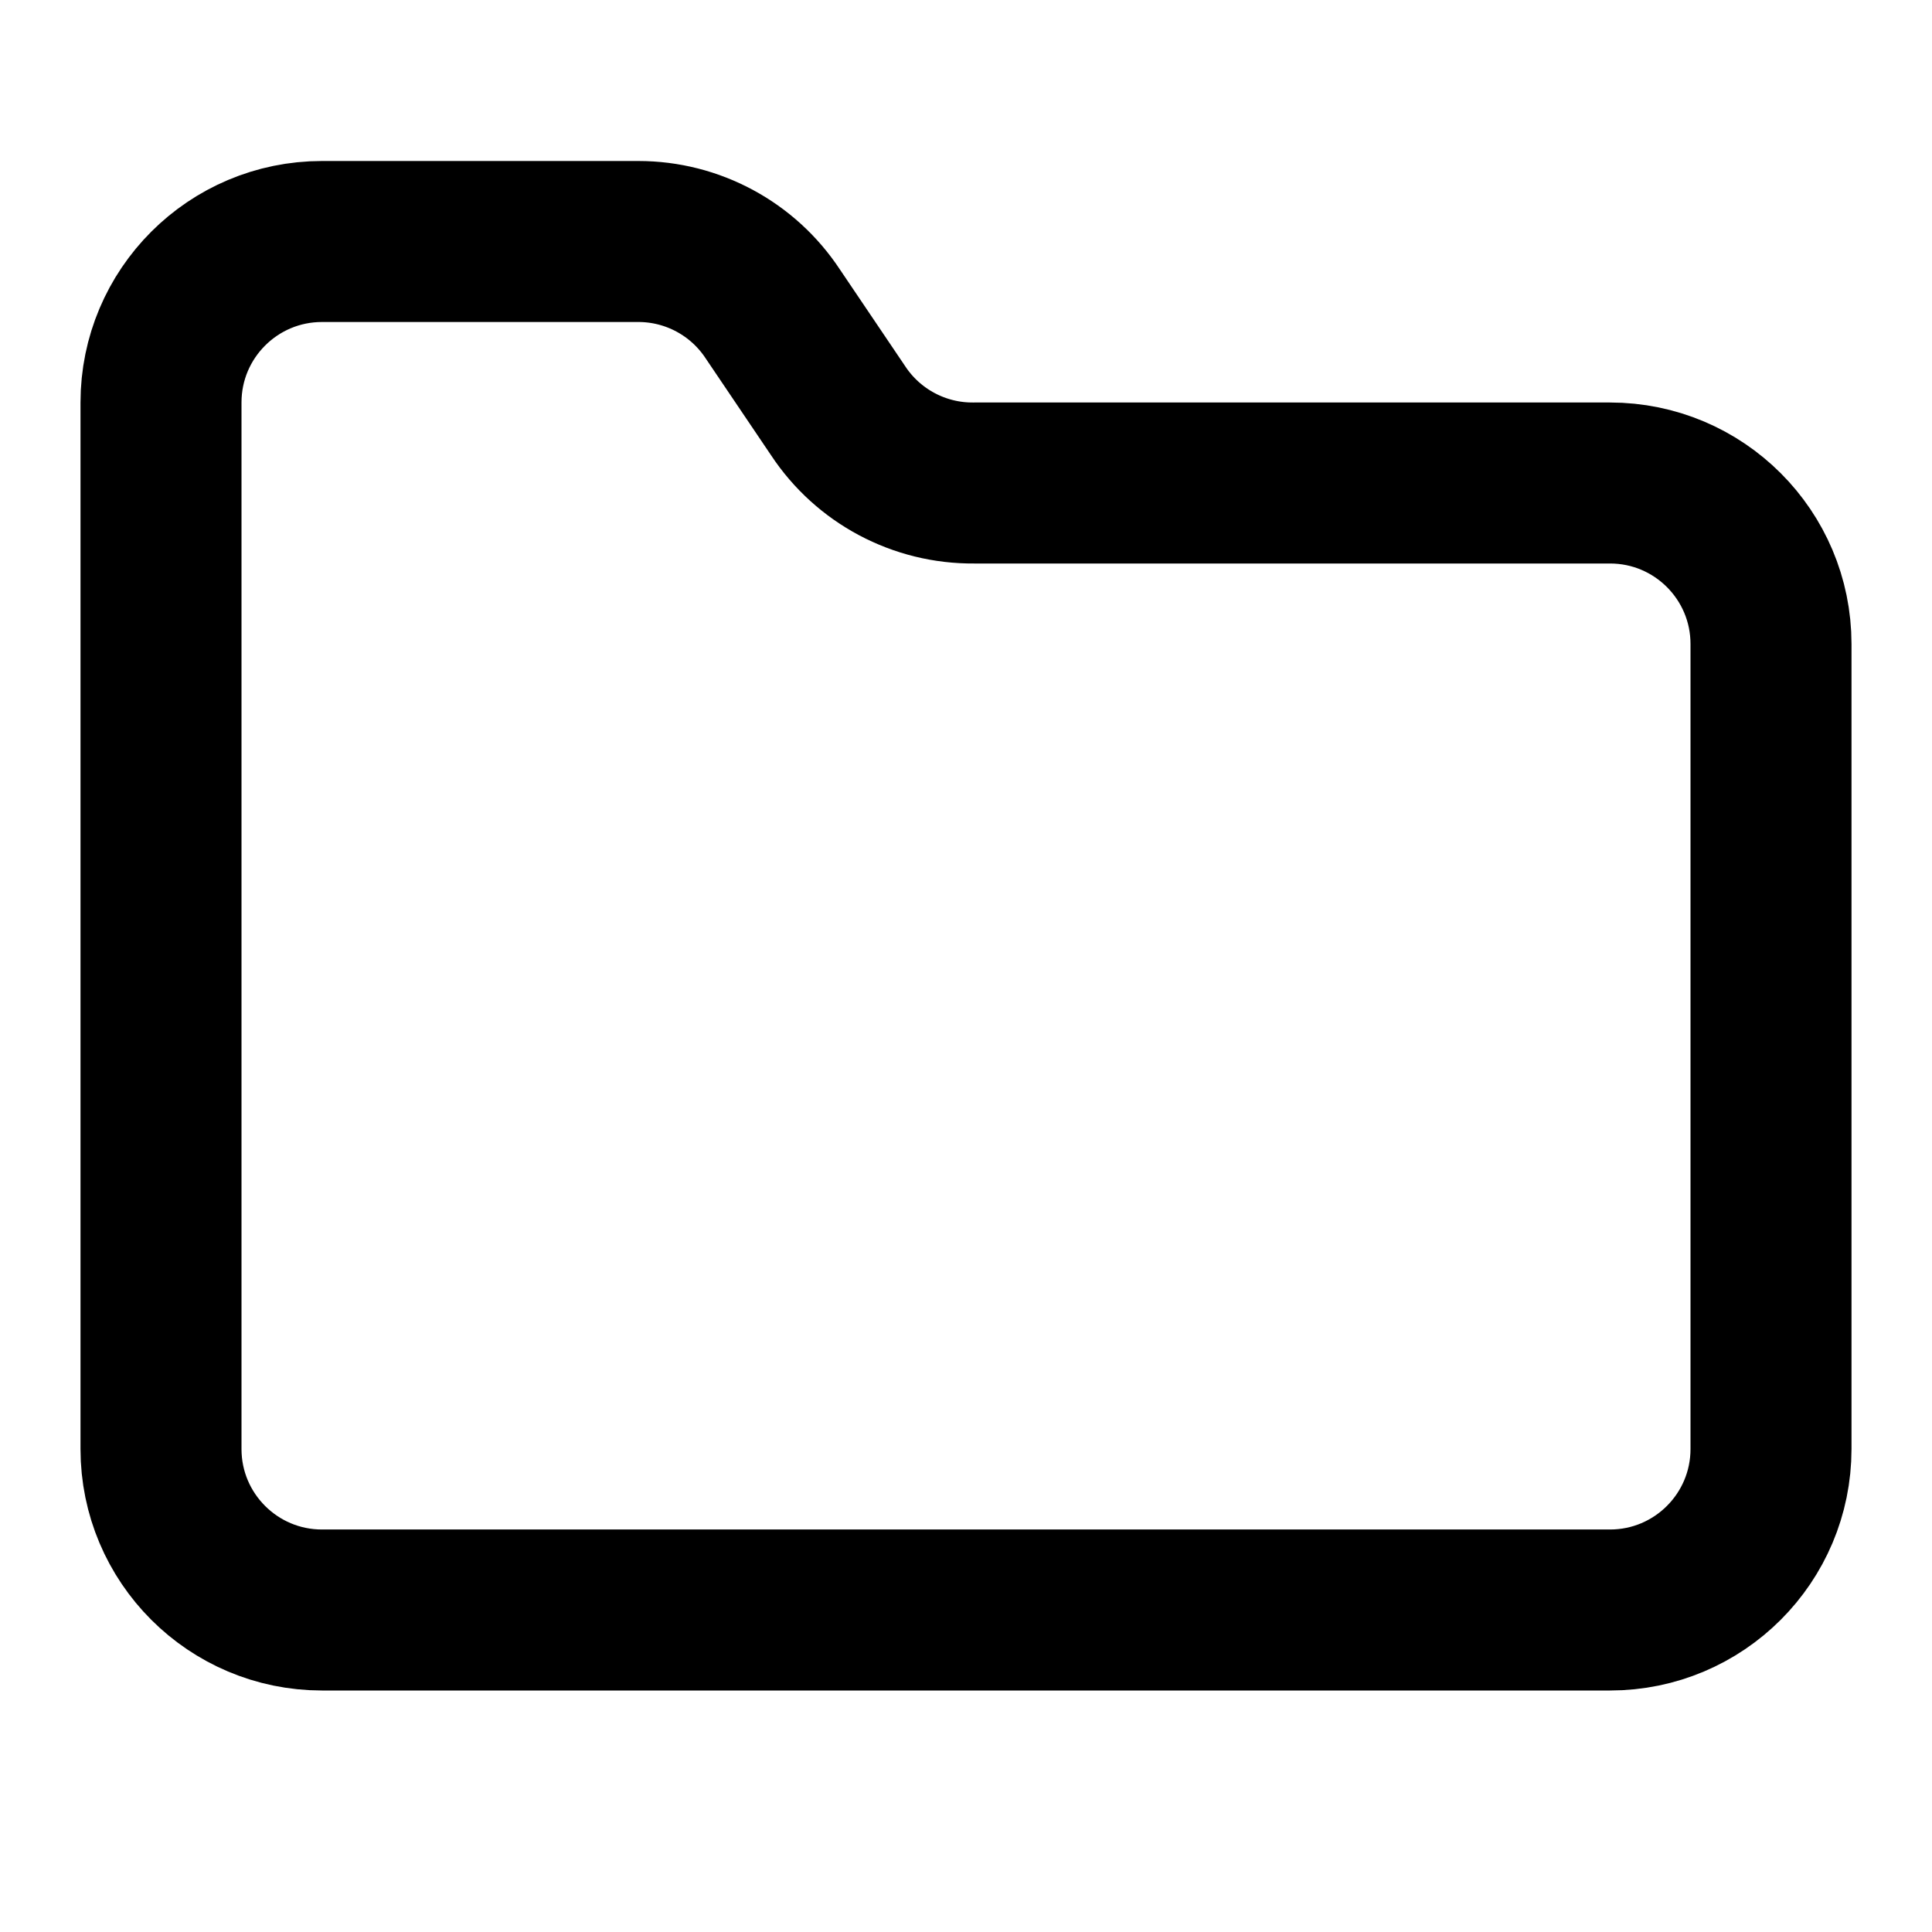
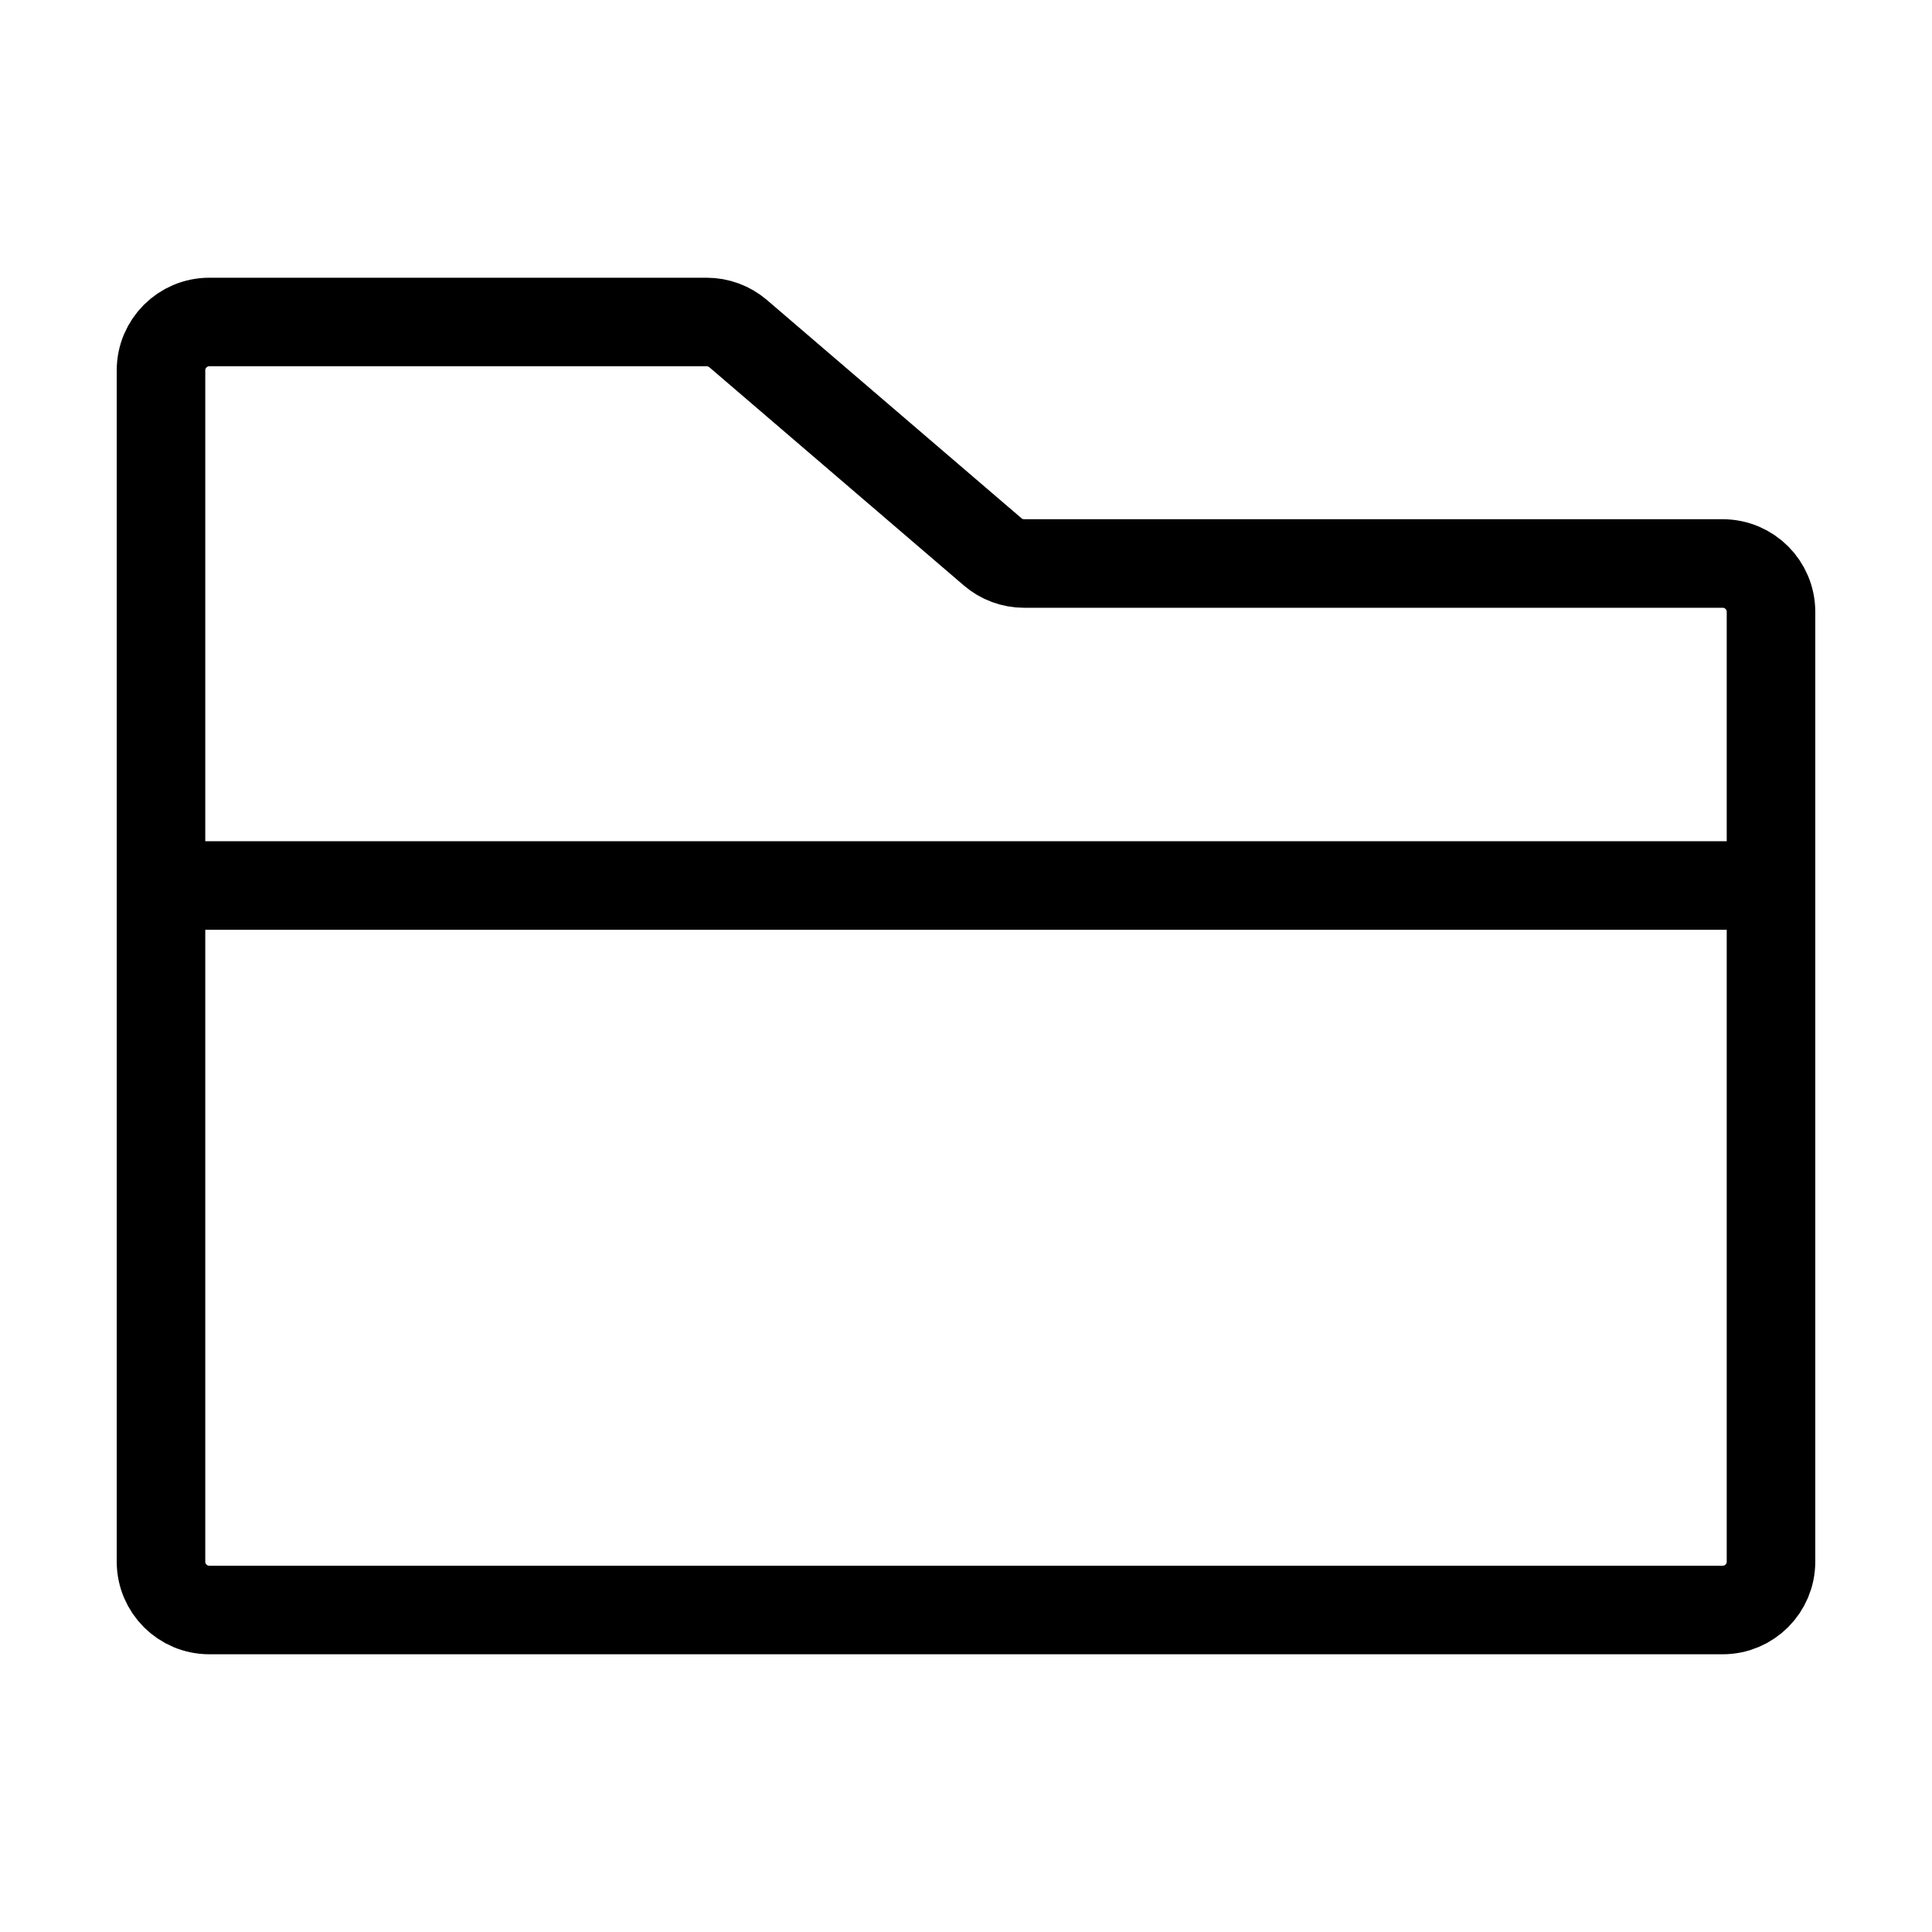
- <svg xmlns="http://www.w3.org/2000/svg" width="24" height="24" viewBox="0 0 24 24" fill="none" stroke="currentColor" stroke-width="2" stroke-linecap="round" stroke-linejoin="round" class="lucide lucide-folder preview-icon">
-   <path d="M20 20a2 2 0 0 0 2-2V8a2 2 0 0 0-2-2h-7.9a2 2 0 0 1-1.69-.9L9.6 3.9A2 2 0 0 0 7.93 3H4a2 2 0 0 0-2 2v13a2 2 0 0 0 2 2Z" />
+ <svg xmlns="http://www.w3.org/2000/svg" width="40px" height="40px" viewBox="0 0 24 24" fill="none" color="#000000">
+   <path d="M2 11V4.6C2 4.269 2.269 4 2.6 4H8.778C8.921 4 9.06 4.051 9.169 4.144L12.332 6.856C12.44 6.949 12.579 7 12.722 7H21.4C21.731 7 22 7.269 22 7.6V11M2 11V19.4C2 19.731 2.269 20 2.6 20H21.4C21.731 20 22 19.731 22 19.4V11M2 11H22" stroke="#000000" stroke-width="1.1" stroke-linecap="round" stroke-linejoin="round" />
</svg>
